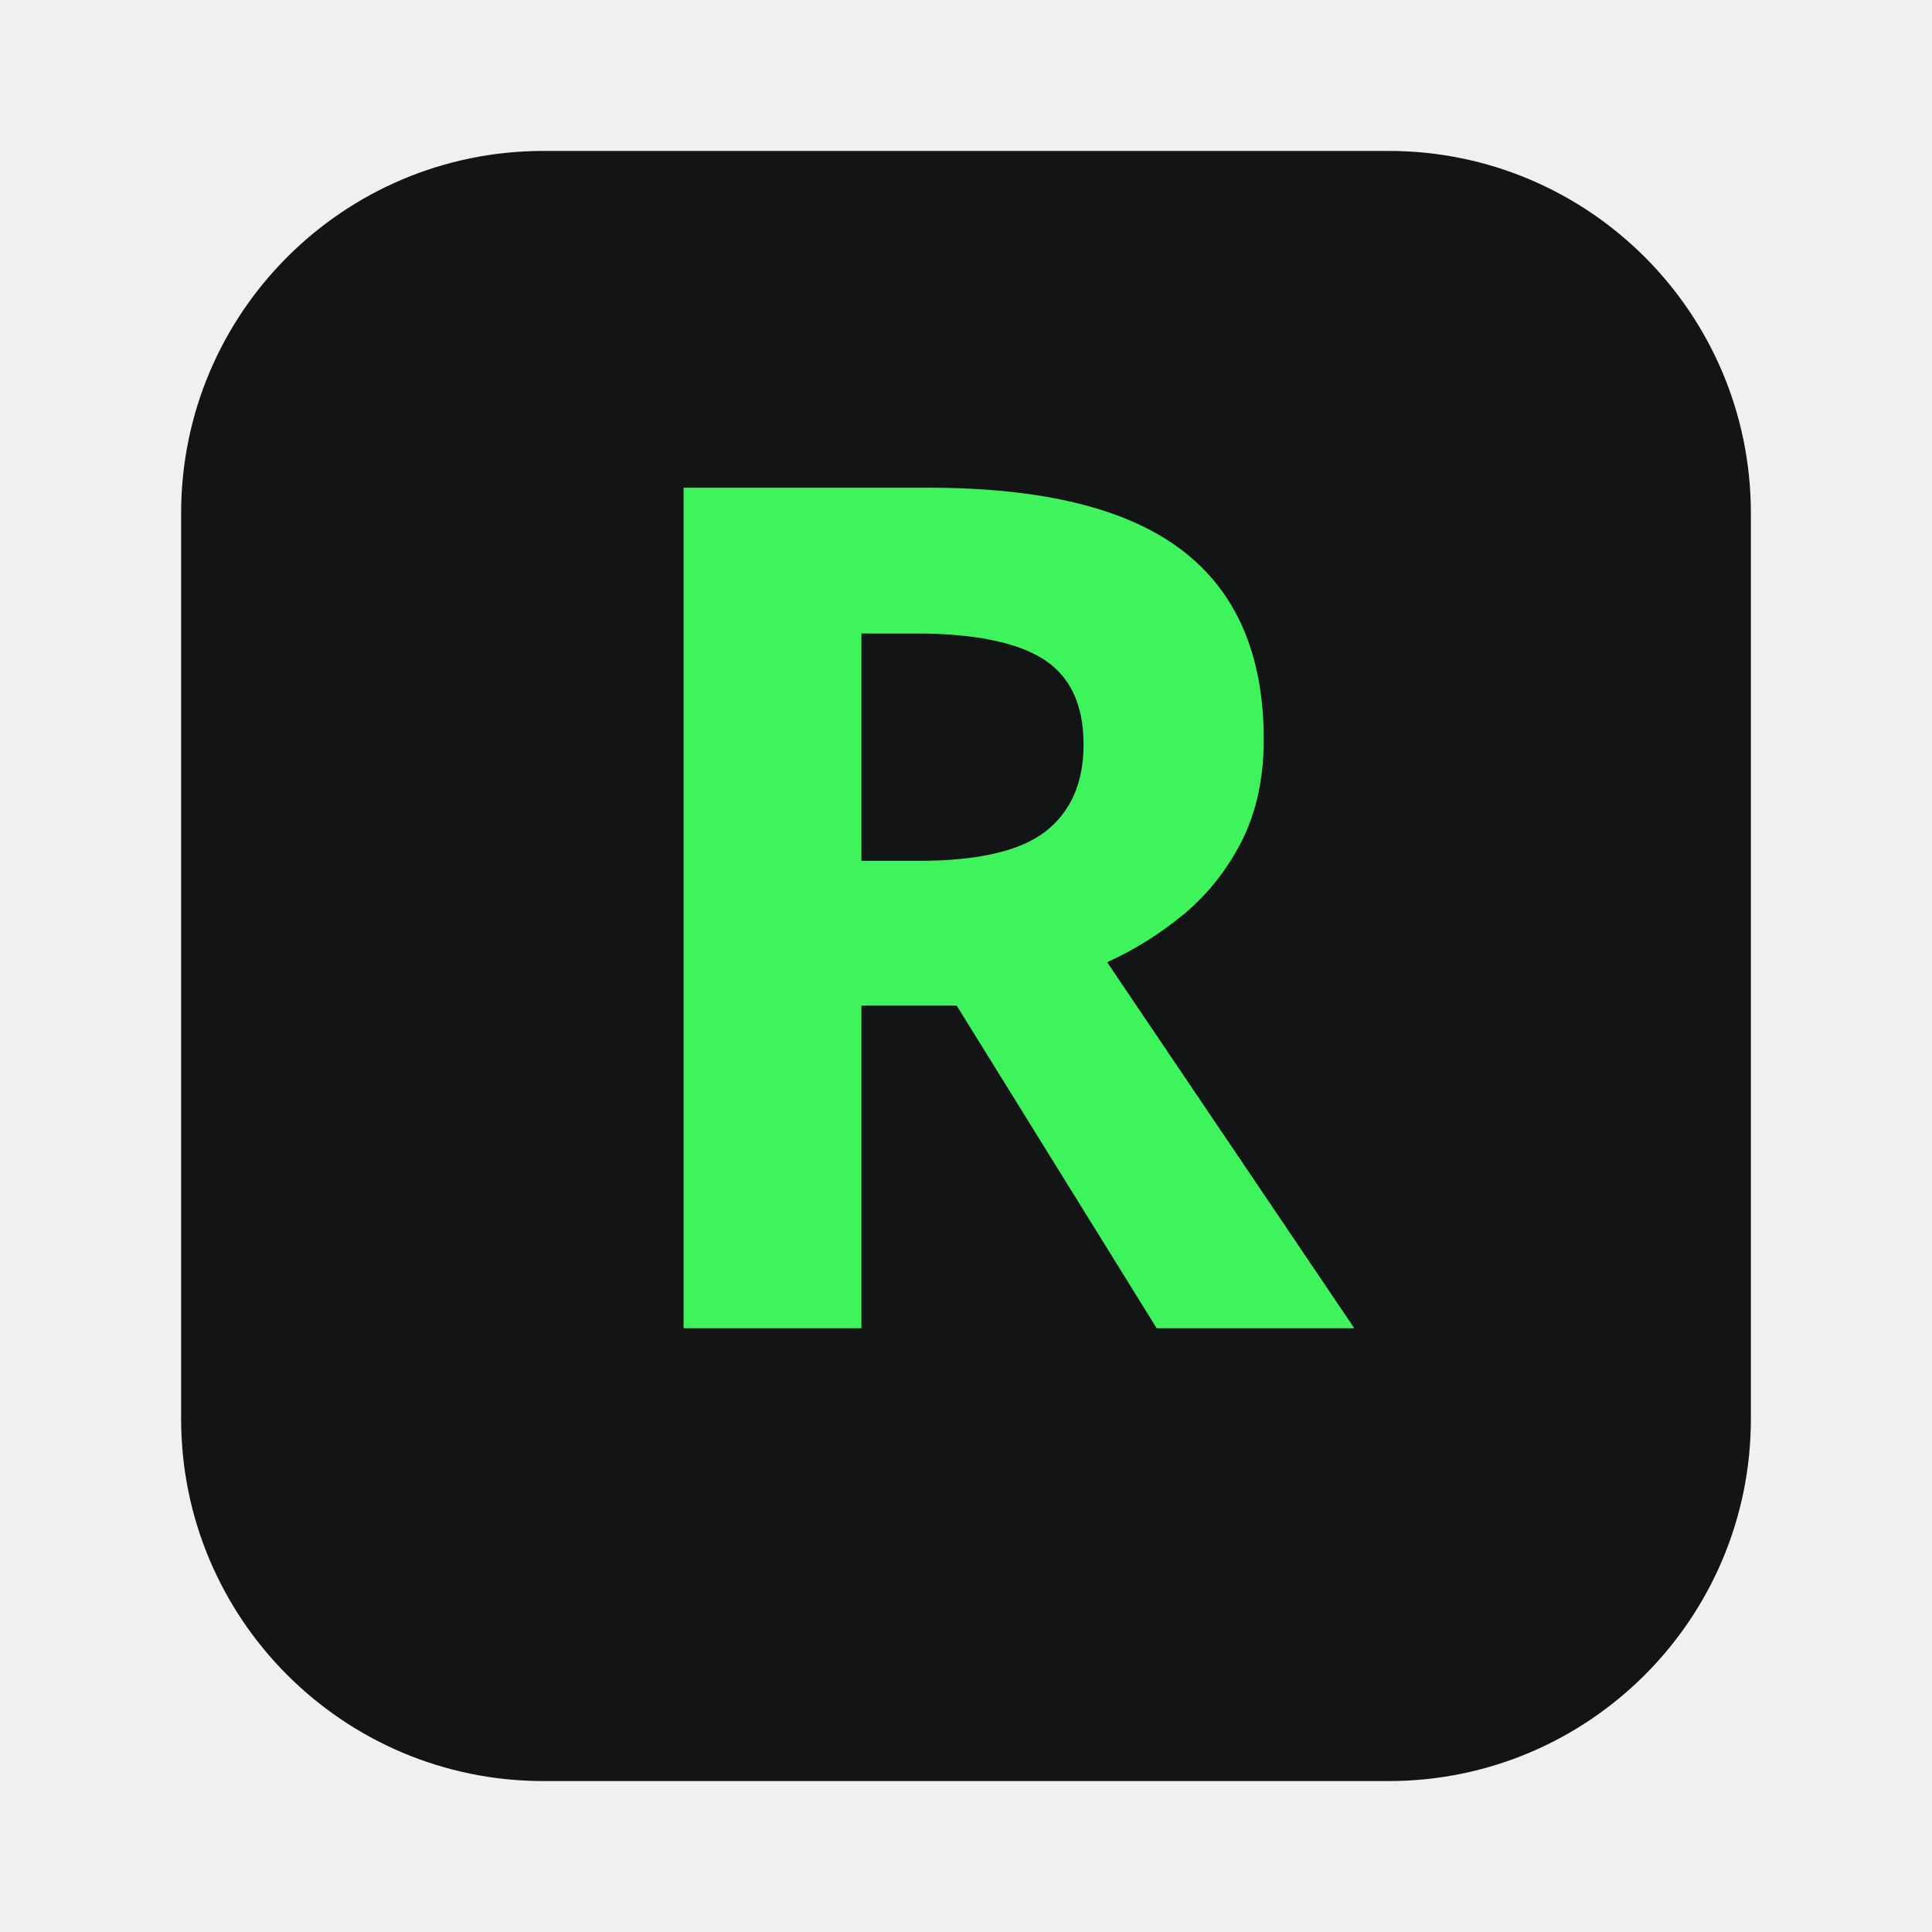
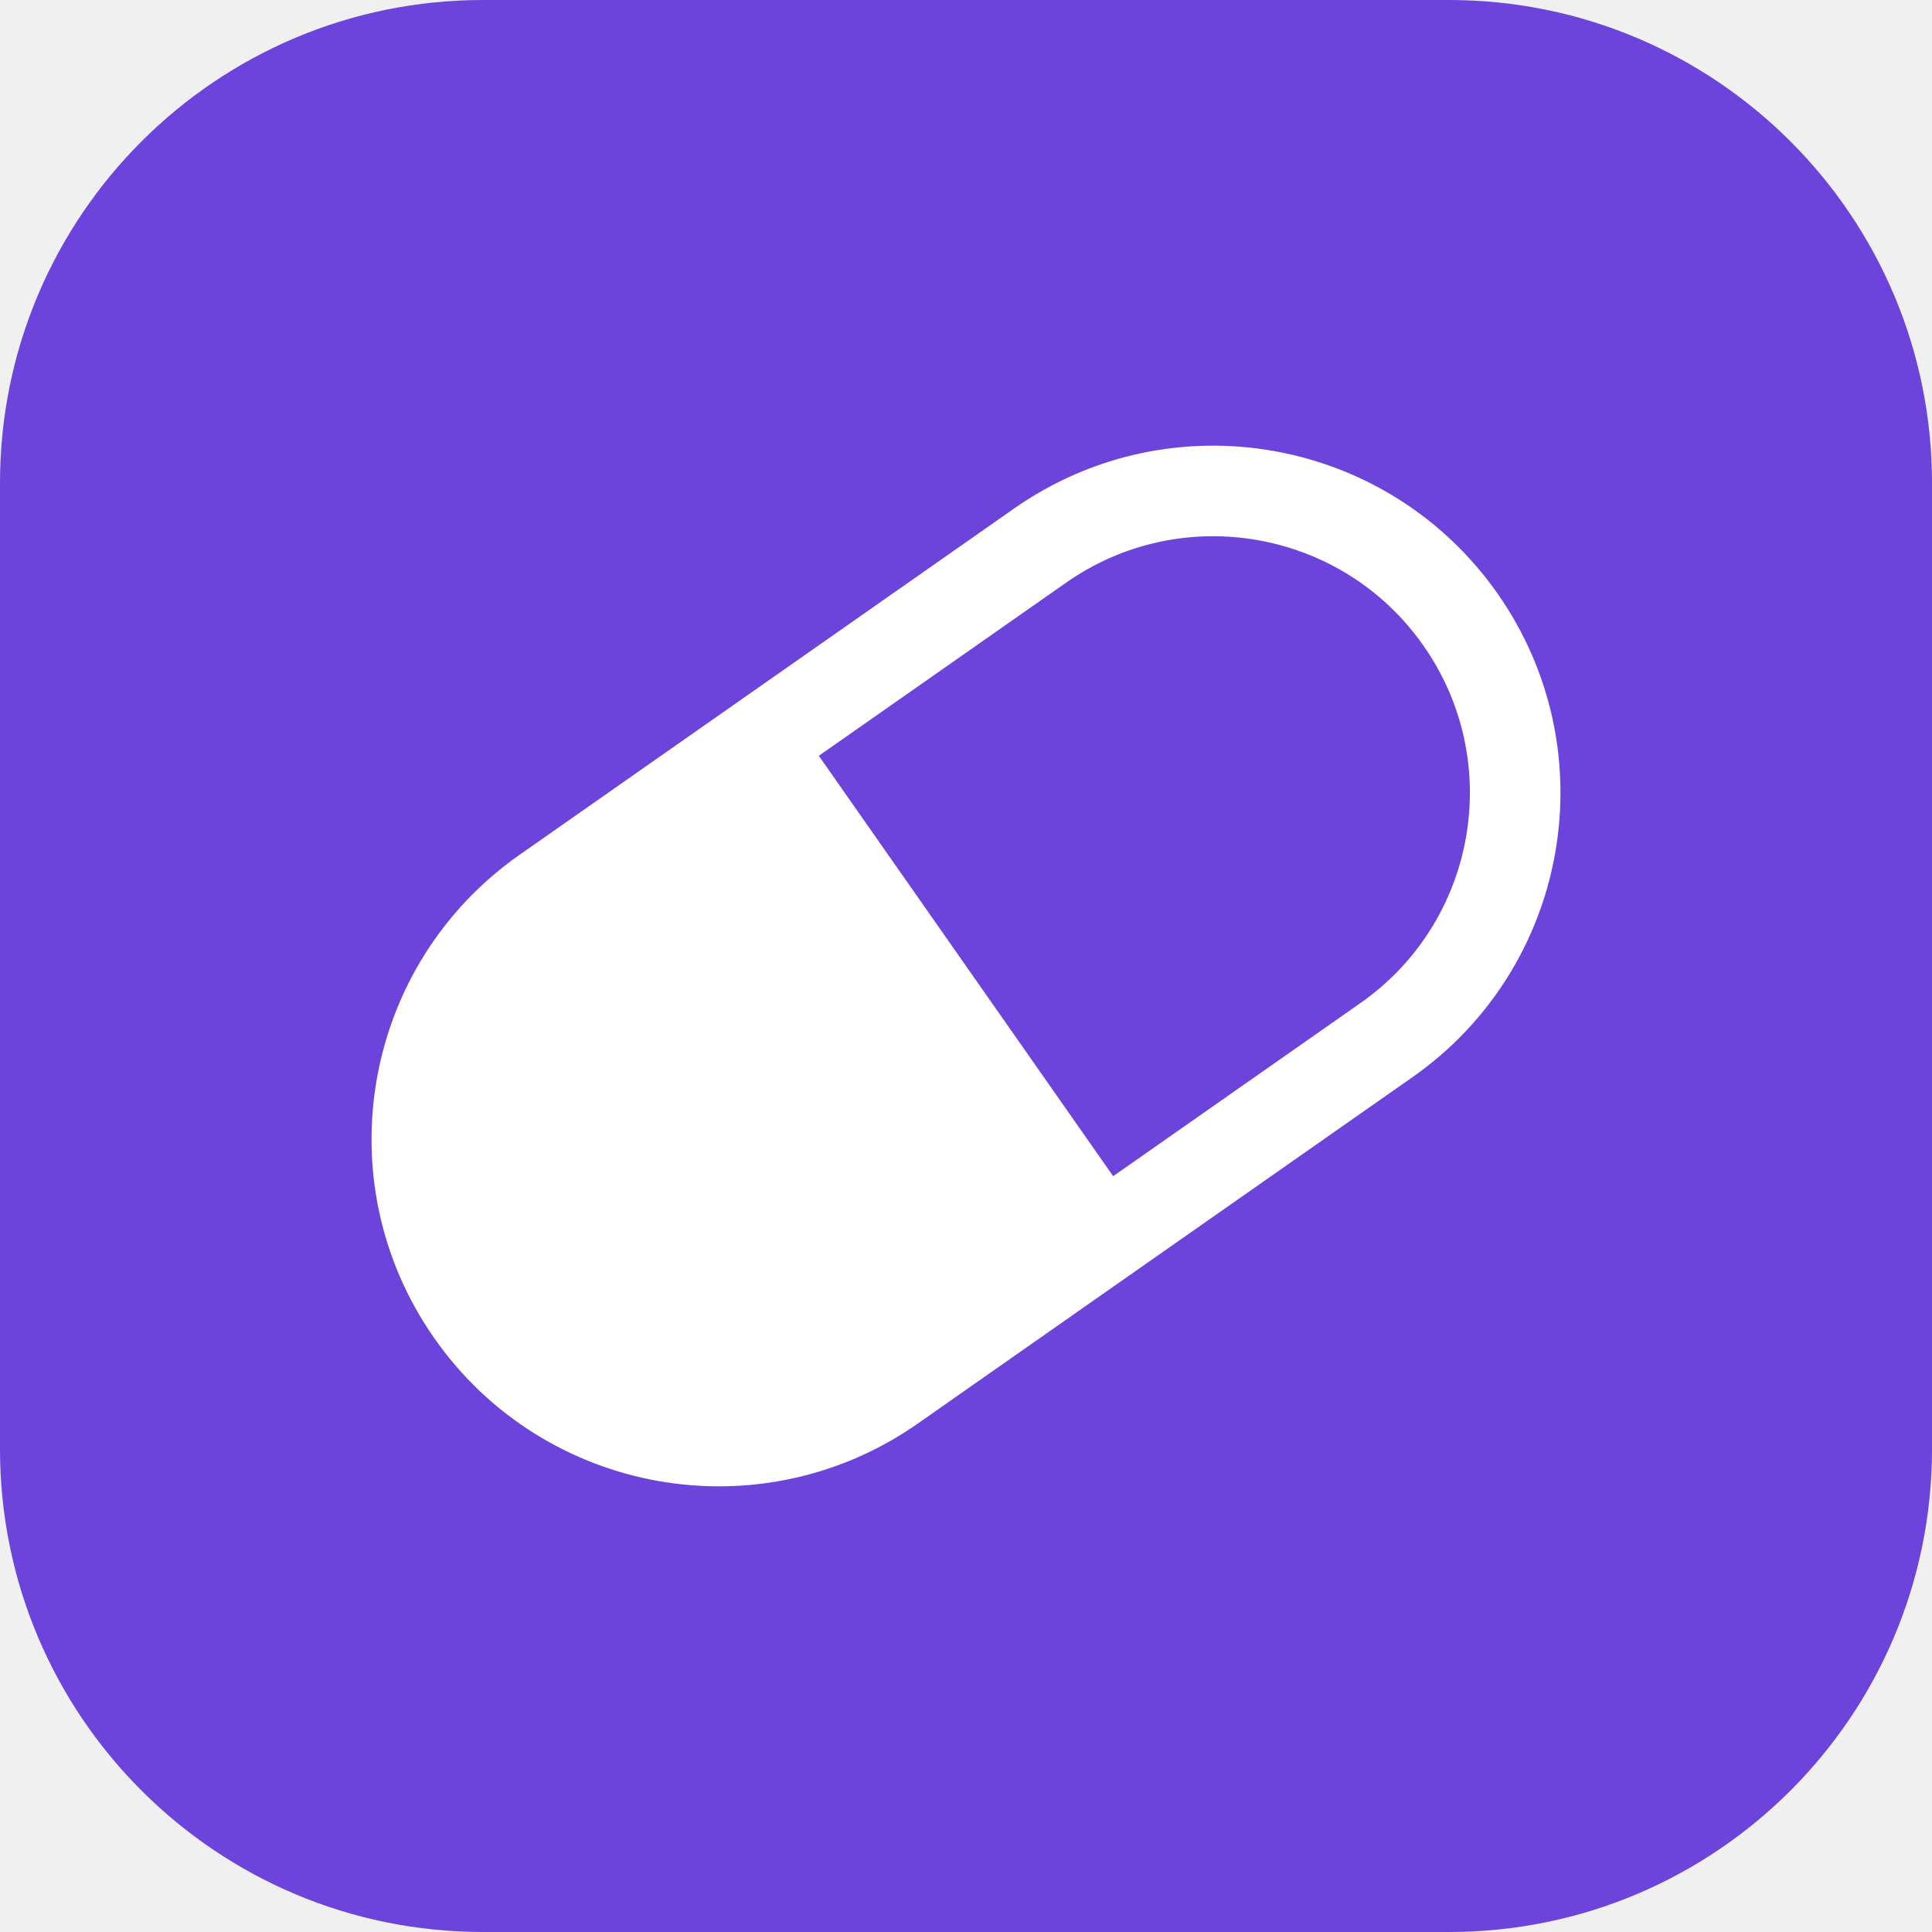
<svg xmlns="http://www.w3.org/2000/svg" viewBox="0 0 64 64">
-   <rect x="6" y="5" width="52" height="54" rx="12" fill="#131416" />
-   <text x="32" y="44" text-anchor="middle" font-family="sans-serif" font-weight="700" font-size="39" fill="#3FF35D">R</text>
+   <rect width="64" height="64" rx="16" fill="#6c43db" />
+   <g transform="rotate(-35 32 32)">
+     <rect x="12" y="22" width="40" height="20" rx="10" fill="none" stroke="#fff" stroke-width="3" />
+     <path d="M22 23h10v18H22a9 9 0 0 1 0-18" fill="#fff" />
+   </g>
</svg>
